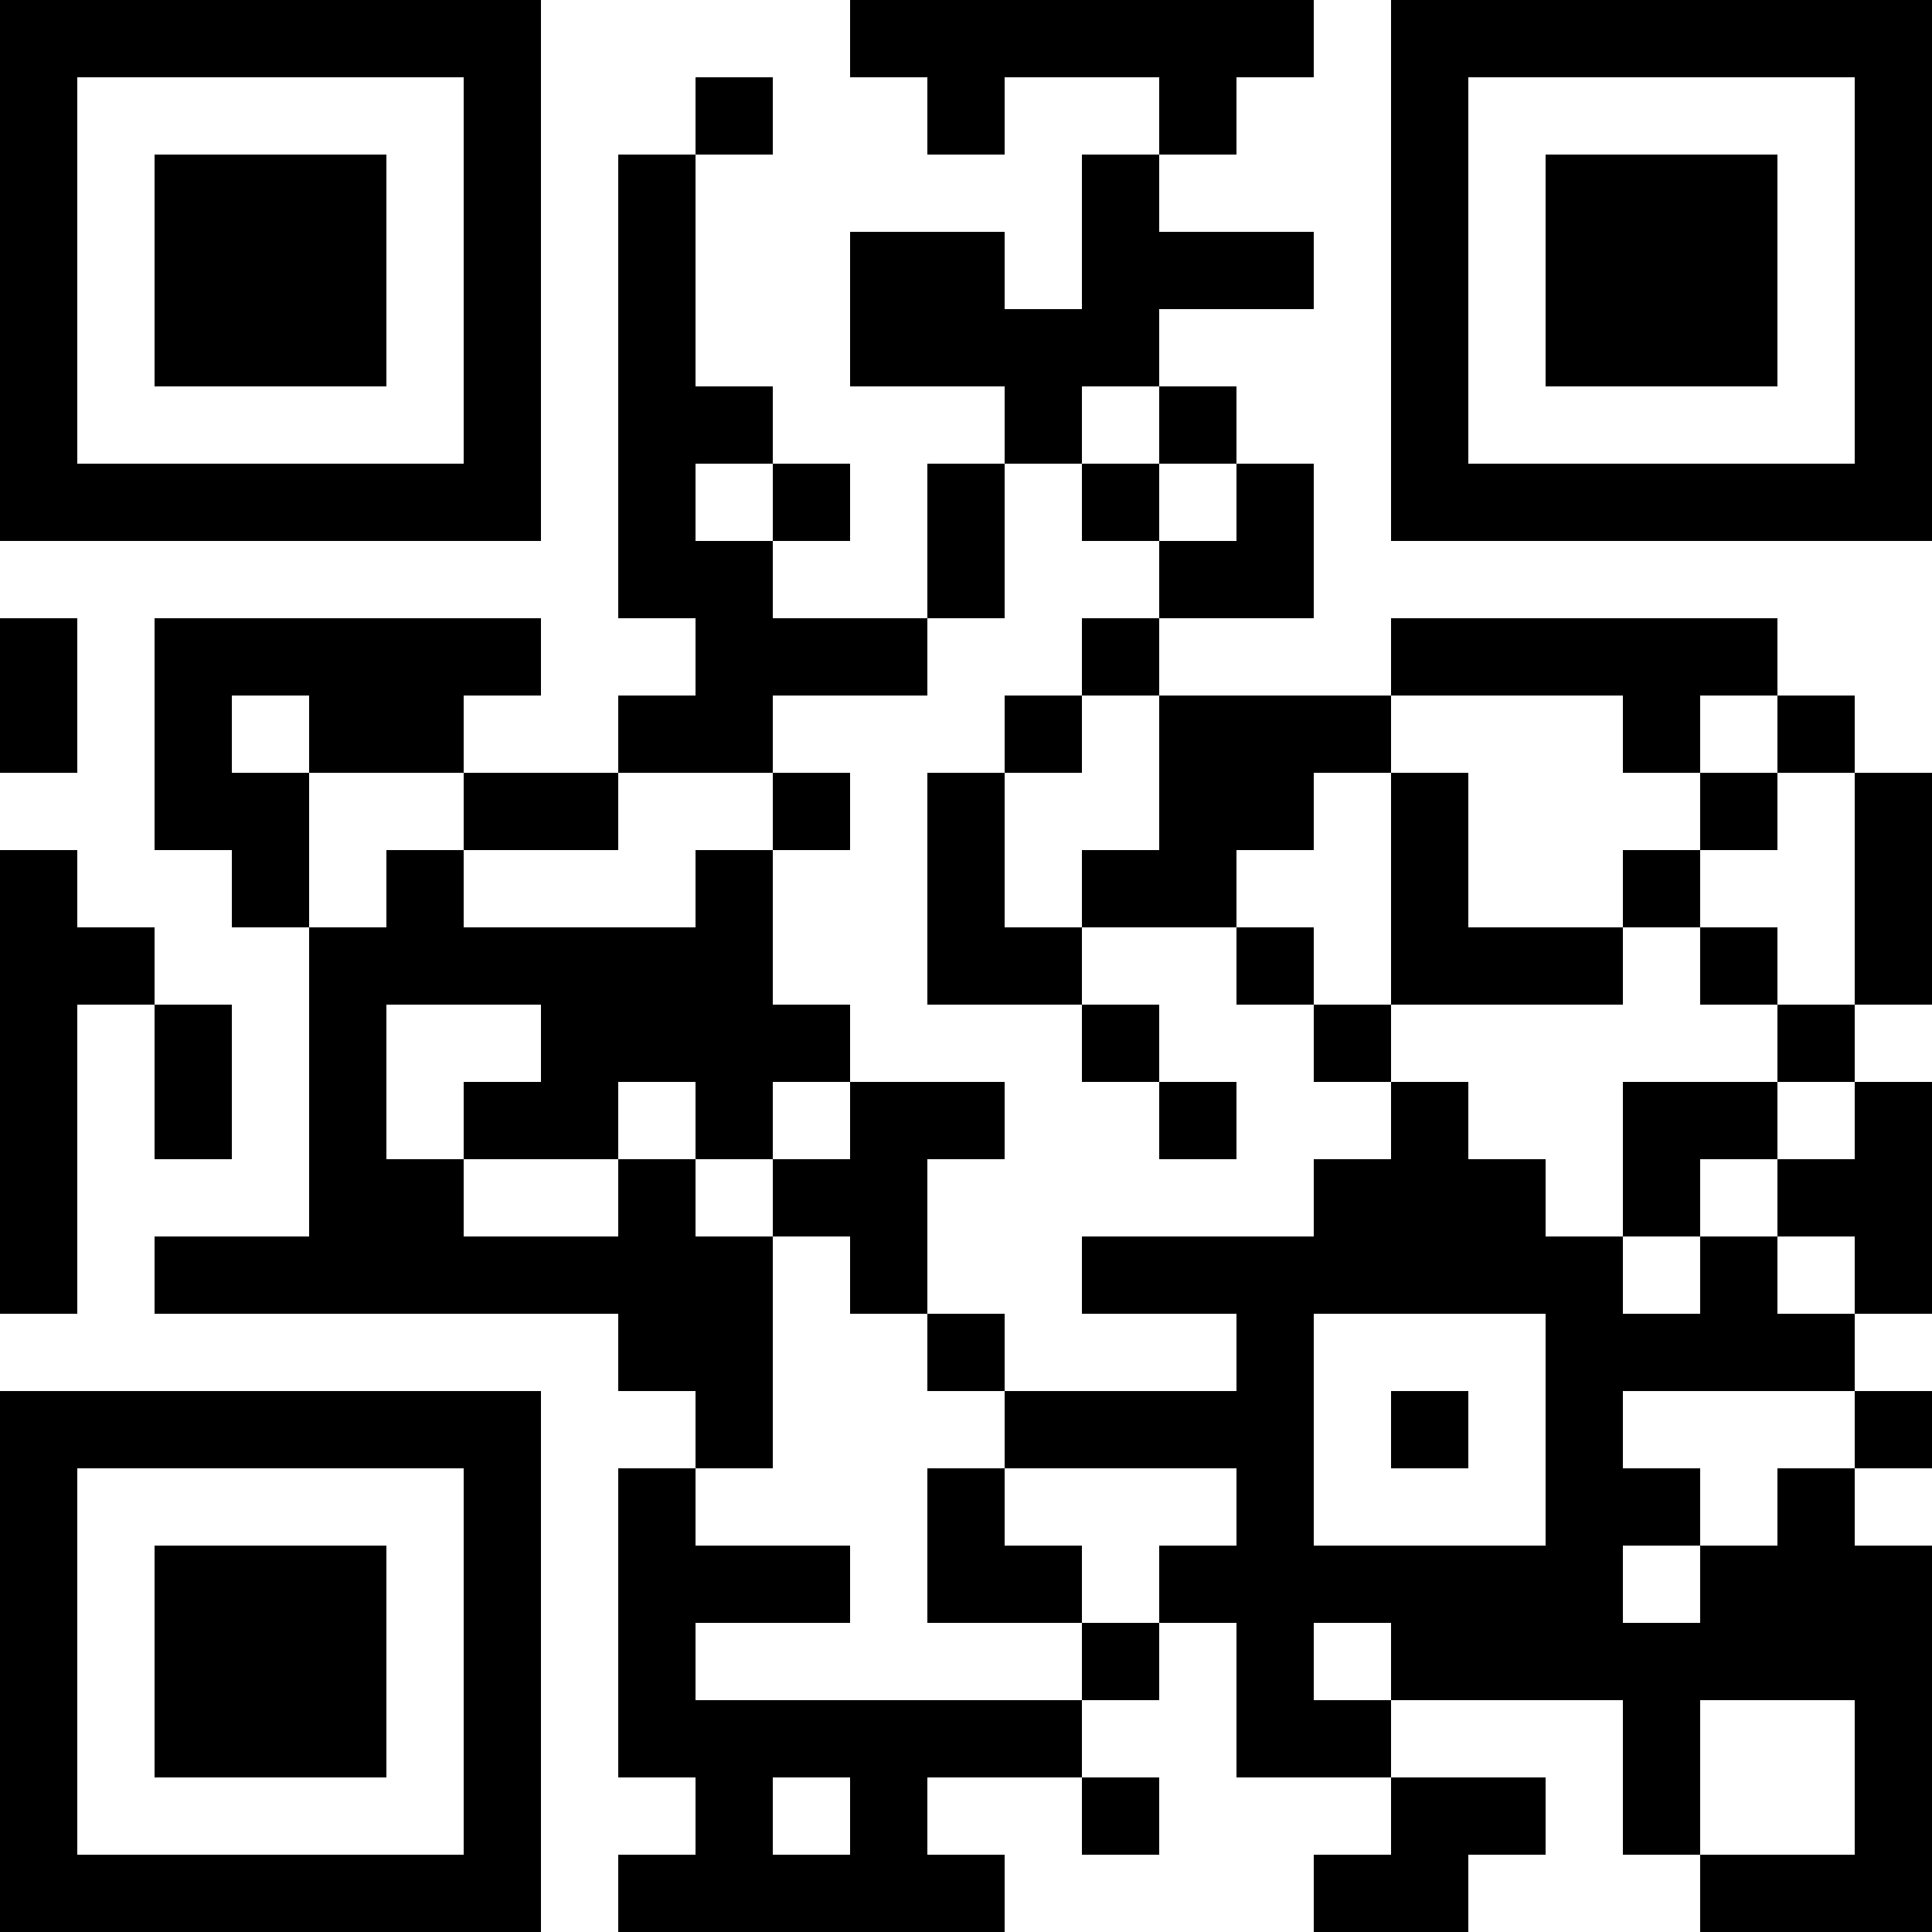
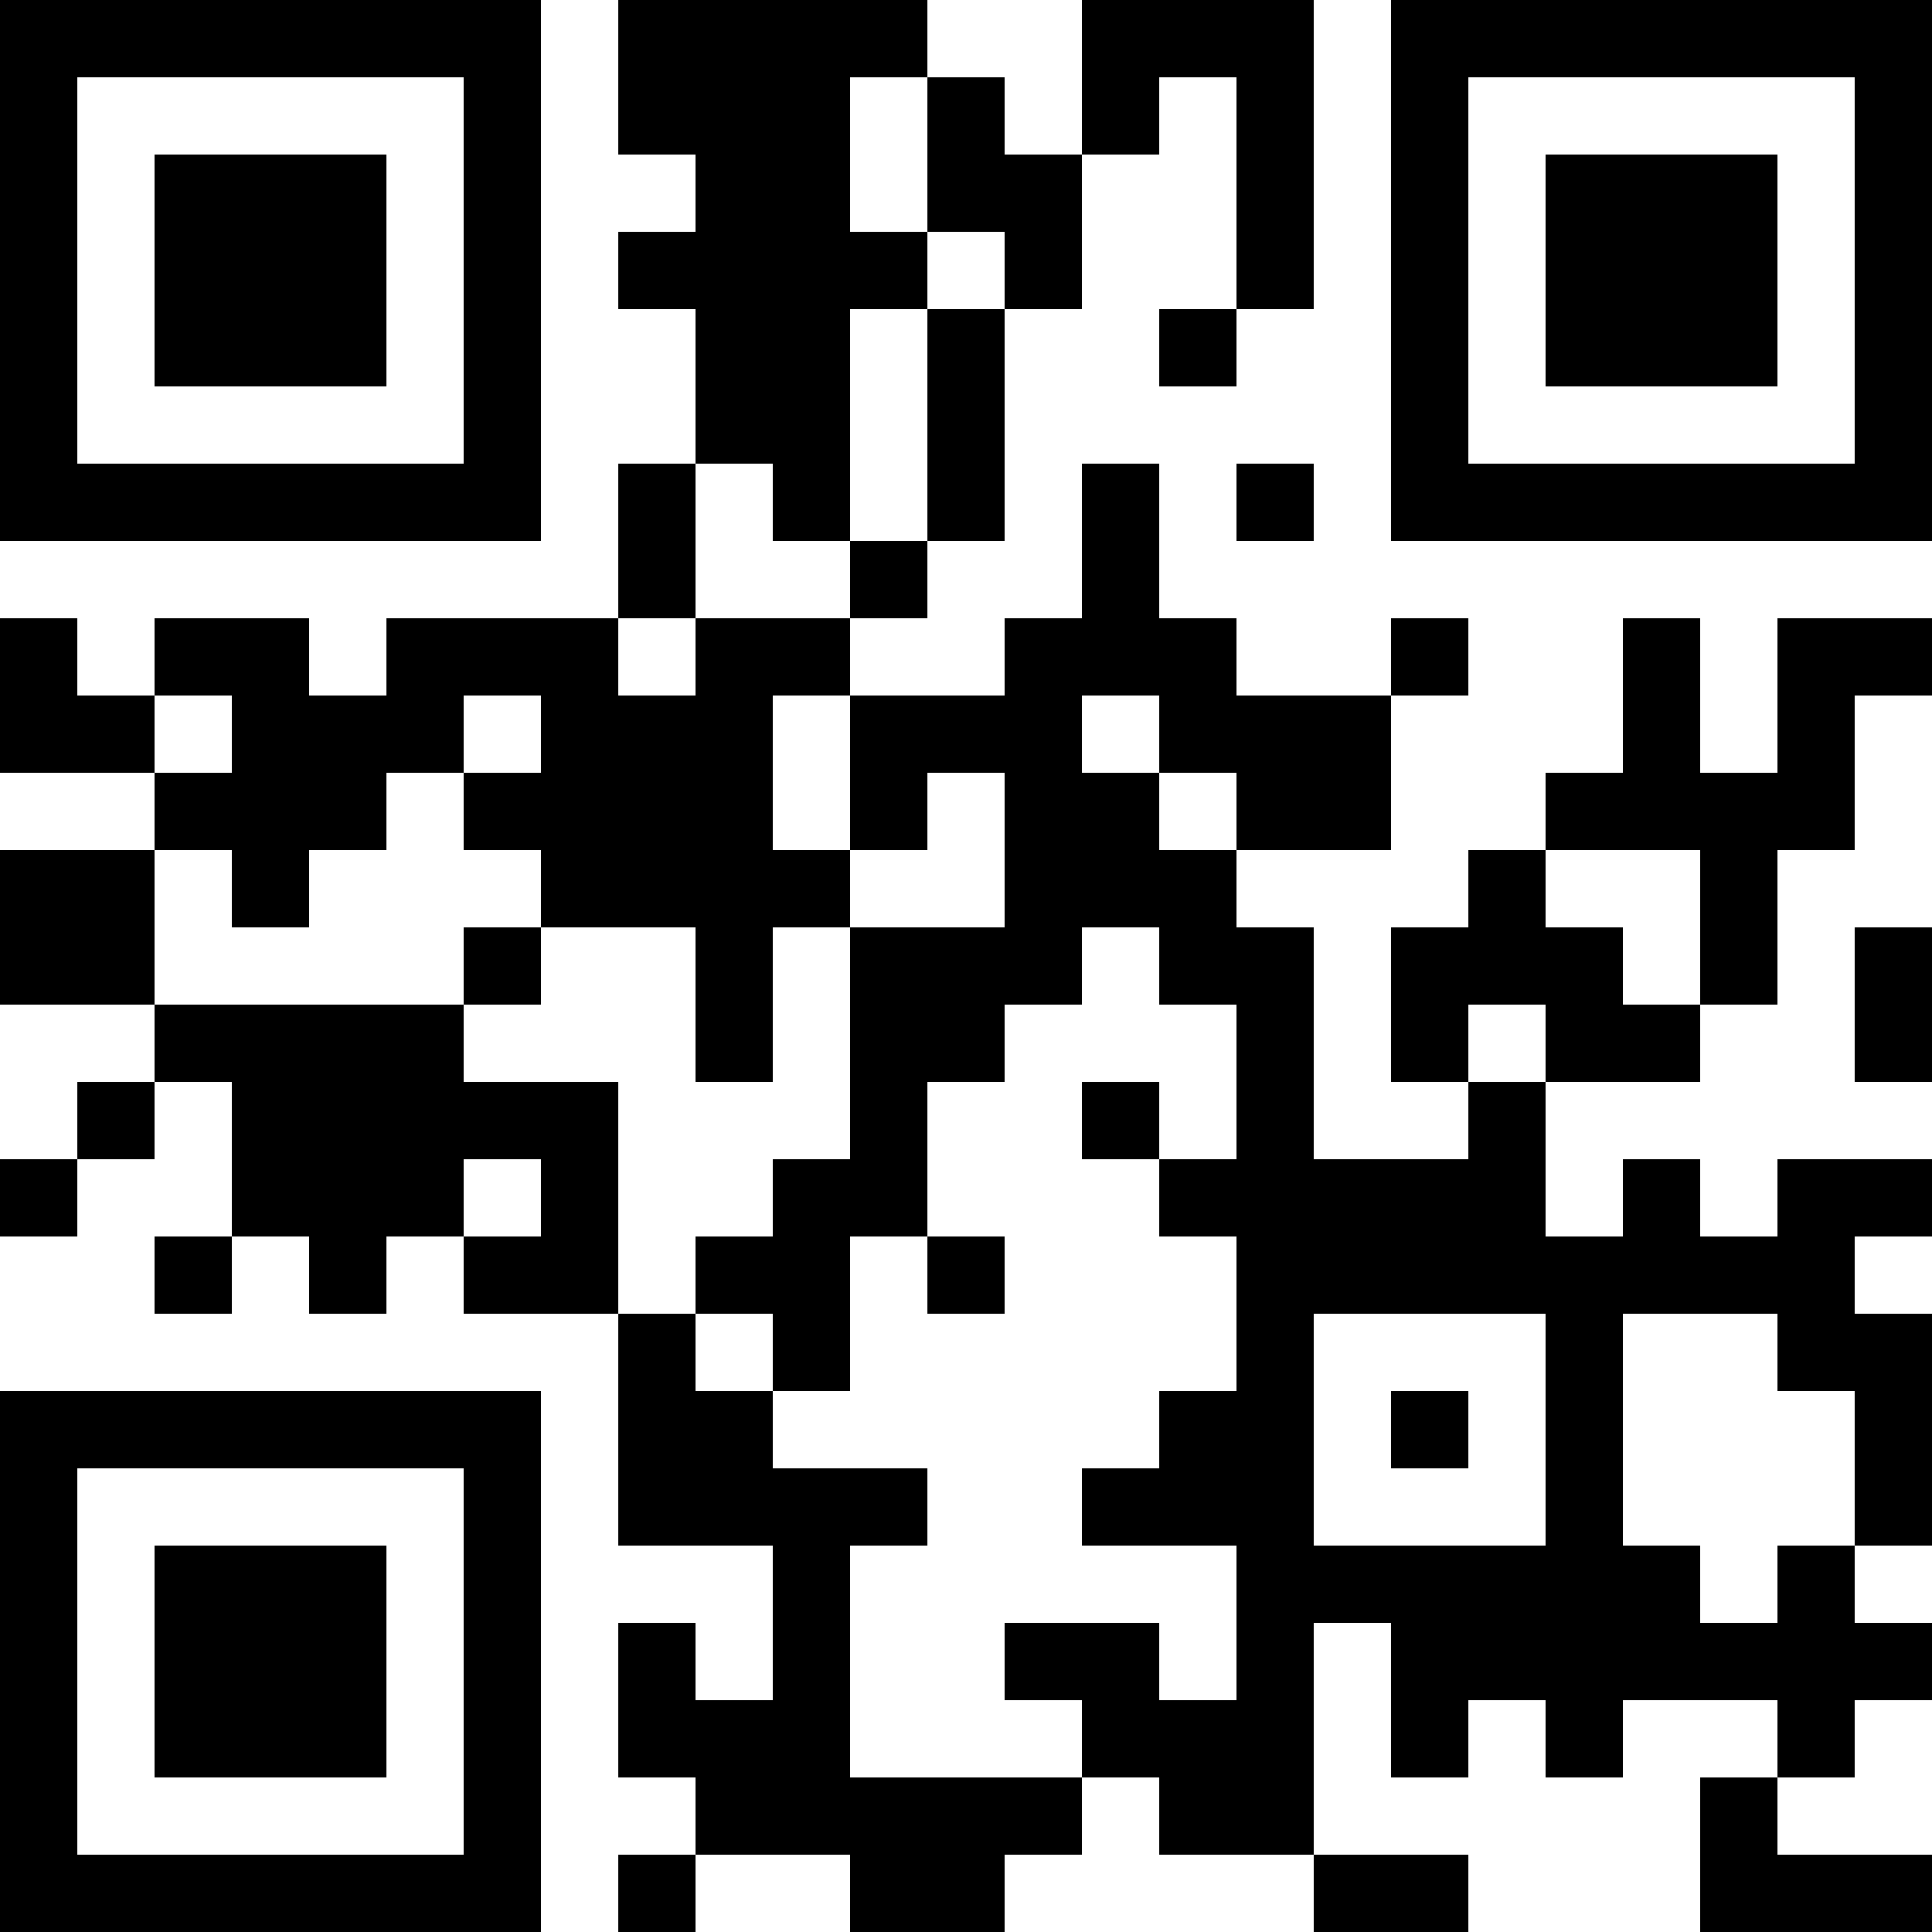
<svg xmlns="http://www.w3.org/2000/svg" version="1.1" width="200" height="200" viewBox="0 0 200 200">
  <rect x="0" y="0" width="200" height="200" fill="#ffffff" />
  <g transform="scale(8)">
    <g transform="translate(0,0)">
-       <path fill-rule="evenodd" d="M11 0L11 1L12 1L12 2L13 2L13 1L15 1L15 2L14 2L14 4L13 4L13 3L11 3L11 5L13 5L13 6L12 6L12 8L10 8L10 7L11 7L11 6L10 6L10 5L9 5L9 2L10 2L10 1L9 1L9 2L8 2L8 8L9 8L9 9L8 9L8 10L6 10L6 9L7 9L7 8L2 8L2 11L3 11L3 12L4 12L4 16L2 16L2 17L8 17L8 18L9 18L9 19L8 19L8 23L9 23L9 24L8 24L8 25L13 25L13 24L12 24L12 23L14 23L14 24L15 24L15 23L14 23L14 22L15 22L15 21L16 21L16 23L18 23L18 24L17 24L17 25L19 25L19 24L20 24L20 23L18 23L18 22L21 22L21 24L22 24L22 25L25 25L25 20L24 20L24 19L25 19L25 18L24 18L24 17L25 17L25 14L24 14L24 13L25 13L25 10L24 10L24 9L23 9L23 8L18 8L18 9L15 9L15 8L17 8L17 6L16 6L16 5L15 5L15 4L17 4L17 3L15 3L15 2L16 2L16 1L17 1L17 0ZM14 5L14 6L13 6L13 8L12 8L12 9L10 9L10 10L8 10L8 11L6 11L6 10L4 10L4 9L3 9L3 10L4 10L4 12L5 12L5 11L6 11L6 12L9 12L9 11L10 11L10 13L11 13L11 14L10 14L10 15L9 15L9 14L8 14L8 15L6 15L6 14L7 14L7 13L5 13L5 15L6 15L6 16L8 16L8 15L9 15L9 16L10 16L10 19L9 19L9 20L11 20L11 21L9 21L9 22L14 22L14 21L15 21L15 20L16 20L16 19L13 19L13 18L16 18L16 17L14 17L14 16L17 16L17 15L18 15L18 14L19 14L19 15L20 15L20 16L21 16L21 17L22 17L22 16L23 16L23 17L24 17L24 16L23 16L23 15L24 15L24 14L23 14L23 13L24 13L24 10L23 10L23 9L22 9L22 10L21 10L21 9L18 9L18 10L17 10L17 11L16 11L16 12L14 12L14 11L15 11L15 9L14 9L14 8L15 8L15 7L16 7L16 6L15 6L15 5ZM9 6L9 7L10 7L10 6ZM14 6L14 7L15 7L15 6ZM0 8L0 10L1 10L1 8ZM13 9L13 10L12 10L12 13L14 13L14 14L15 14L15 15L16 15L16 14L15 14L15 13L14 13L14 12L13 12L13 10L14 10L14 9ZM10 10L10 11L11 11L11 10ZM18 10L18 13L17 13L17 12L16 12L16 13L17 13L17 14L18 14L18 13L21 13L21 12L22 12L22 13L23 13L23 12L22 12L22 11L23 11L23 10L22 10L22 11L21 11L21 12L19 12L19 10ZM0 11L0 17L1 17L1 13L2 13L2 15L3 15L3 13L2 13L2 12L1 12L1 11ZM11 14L11 15L10 15L10 16L11 16L11 17L12 17L12 18L13 18L13 17L12 17L12 15L13 15L13 14ZM21 14L21 16L22 16L22 15L23 15L23 14ZM17 17L17 20L20 20L20 17ZM18 18L18 19L19 19L19 18ZM21 18L21 19L22 19L22 20L21 20L21 21L22 21L22 20L23 20L23 19L24 19L24 18ZM12 19L12 21L14 21L14 20L13 20L13 19ZM17 21L17 22L18 22L18 21ZM22 22L22 24L24 24L24 22ZM10 23L10 24L11 24L11 23ZM0 0L0 7L7 7L7 0ZM1 1L1 6L6 6L6 1ZM2 2L2 5L5 5L5 2ZM18 0L18 7L25 7L25 0ZM19 1L19 6L24 6L24 1ZM20 2L20 5L23 5L23 2ZM0 18L0 25L7 25L7 18ZM1 19L1 24L6 24L6 19ZM2 20L2 23L5 23L5 20Z" fill="#000000" />
+       <path fill-rule="evenodd" d="M8 0L8 2L9 2L9 3L8 3L8 4L9 4L9 6L8 6L8 8L5 8L5 9L4 9L4 8L2 8L2 9L1 9L1 8L0 8L0 10L2 10L2 11L0 11L0 13L2 13L2 14L1 14L1 15L0 15L0 16L1 16L1 15L2 15L2 14L3 14L3 16L2 16L2 17L3 17L3 16L4 16L4 17L5 17L5 16L6 16L6 17L8 17L8 20L10 20L10 22L9 22L9 21L8 21L8 23L9 23L9 24L8 24L8 25L9 25L9 24L11 24L11 25L13 25L13 24L14 24L14 23L15 23L15 24L17 24L17 25L19 25L19 24L17 24L17 21L18 21L18 23L19 23L19 22L20 22L20 23L21 23L21 22L23 22L23 23L22 23L22 25L25 25L25 24L23 24L23 23L24 23L24 22L25 22L25 21L24 21L24 20L25 20L25 17L24 17L24 16L25 16L25 15L23 15L23 16L22 16L22 15L21 15L21 16L20 16L20 14L22 14L22 13L23 13L23 11L24 11L24 9L25 9L25 8L23 8L23 10L22 10L22 8L21 8L21 10L20 10L20 11L19 11L19 12L18 12L18 14L19 14L19 15L17 15L17 12L16 12L16 11L18 11L18 9L19 9L19 8L18 8L18 9L16 9L16 8L15 8L15 6L14 6L14 8L13 8L13 9L11 9L11 8L12 8L12 7L13 7L13 4L14 4L14 2L15 2L15 1L16 1L16 4L15 4L15 5L16 5L16 4L17 4L17 0L14 0L14 2L13 2L13 1L12 1L12 0ZM11 1L11 3L12 3L12 4L11 4L11 7L10 7L10 6L9 6L9 8L8 8L8 9L9 9L9 8L11 8L11 7L12 7L12 4L13 4L13 3L12 3L12 1ZM16 6L16 7L17 7L17 6ZM2 9L2 10L3 10L3 9ZM6 9L6 10L5 10L5 11L4 11L4 12L3 12L3 11L2 11L2 13L6 13L6 14L8 14L8 17L9 17L9 18L10 18L10 19L12 19L12 20L11 20L11 23L14 23L14 22L13 22L13 21L15 21L15 22L16 22L16 20L14 20L14 19L15 19L15 18L16 18L16 16L15 16L15 15L16 15L16 13L15 13L15 12L14 12L14 13L13 13L13 14L12 14L12 16L11 16L11 18L10 18L10 17L9 17L9 16L10 16L10 15L11 15L11 12L13 12L13 10L12 10L12 11L11 11L11 9L10 9L10 11L11 11L11 12L10 12L10 14L9 14L9 12L7 12L7 11L6 11L6 10L7 10L7 9ZM14 9L14 10L15 10L15 11L16 11L16 10L15 10L15 9ZM20 11L20 12L21 12L21 13L22 13L22 11ZM6 12L6 13L7 13L7 12ZM24 12L24 14L25 14L25 12ZM19 13L19 14L20 14L20 13ZM14 14L14 15L15 15L15 14ZM6 15L6 16L7 16L7 15ZM12 16L12 17L13 17L13 16ZM17 17L17 20L20 20L20 17ZM21 17L21 20L22 20L22 21L23 21L23 20L24 20L24 18L23 18L23 17ZM18 18L18 19L19 19L19 18ZM0 0L0 7L7 7L7 0ZM1 1L1 6L6 6L6 1ZM2 2L2 5L5 5L5 2ZM18 0L18 7L25 7L25 0ZM19 1L19 6L24 6L24 1ZM20 2L20 5L23 5L23 2ZM0 18L0 25L7 25L7 18ZM1 19L1 24L6 24L6 19ZM2 20L2 23L5 23L5 20Z" fill="#000000" />
    </g>
  </g>
</svg>
